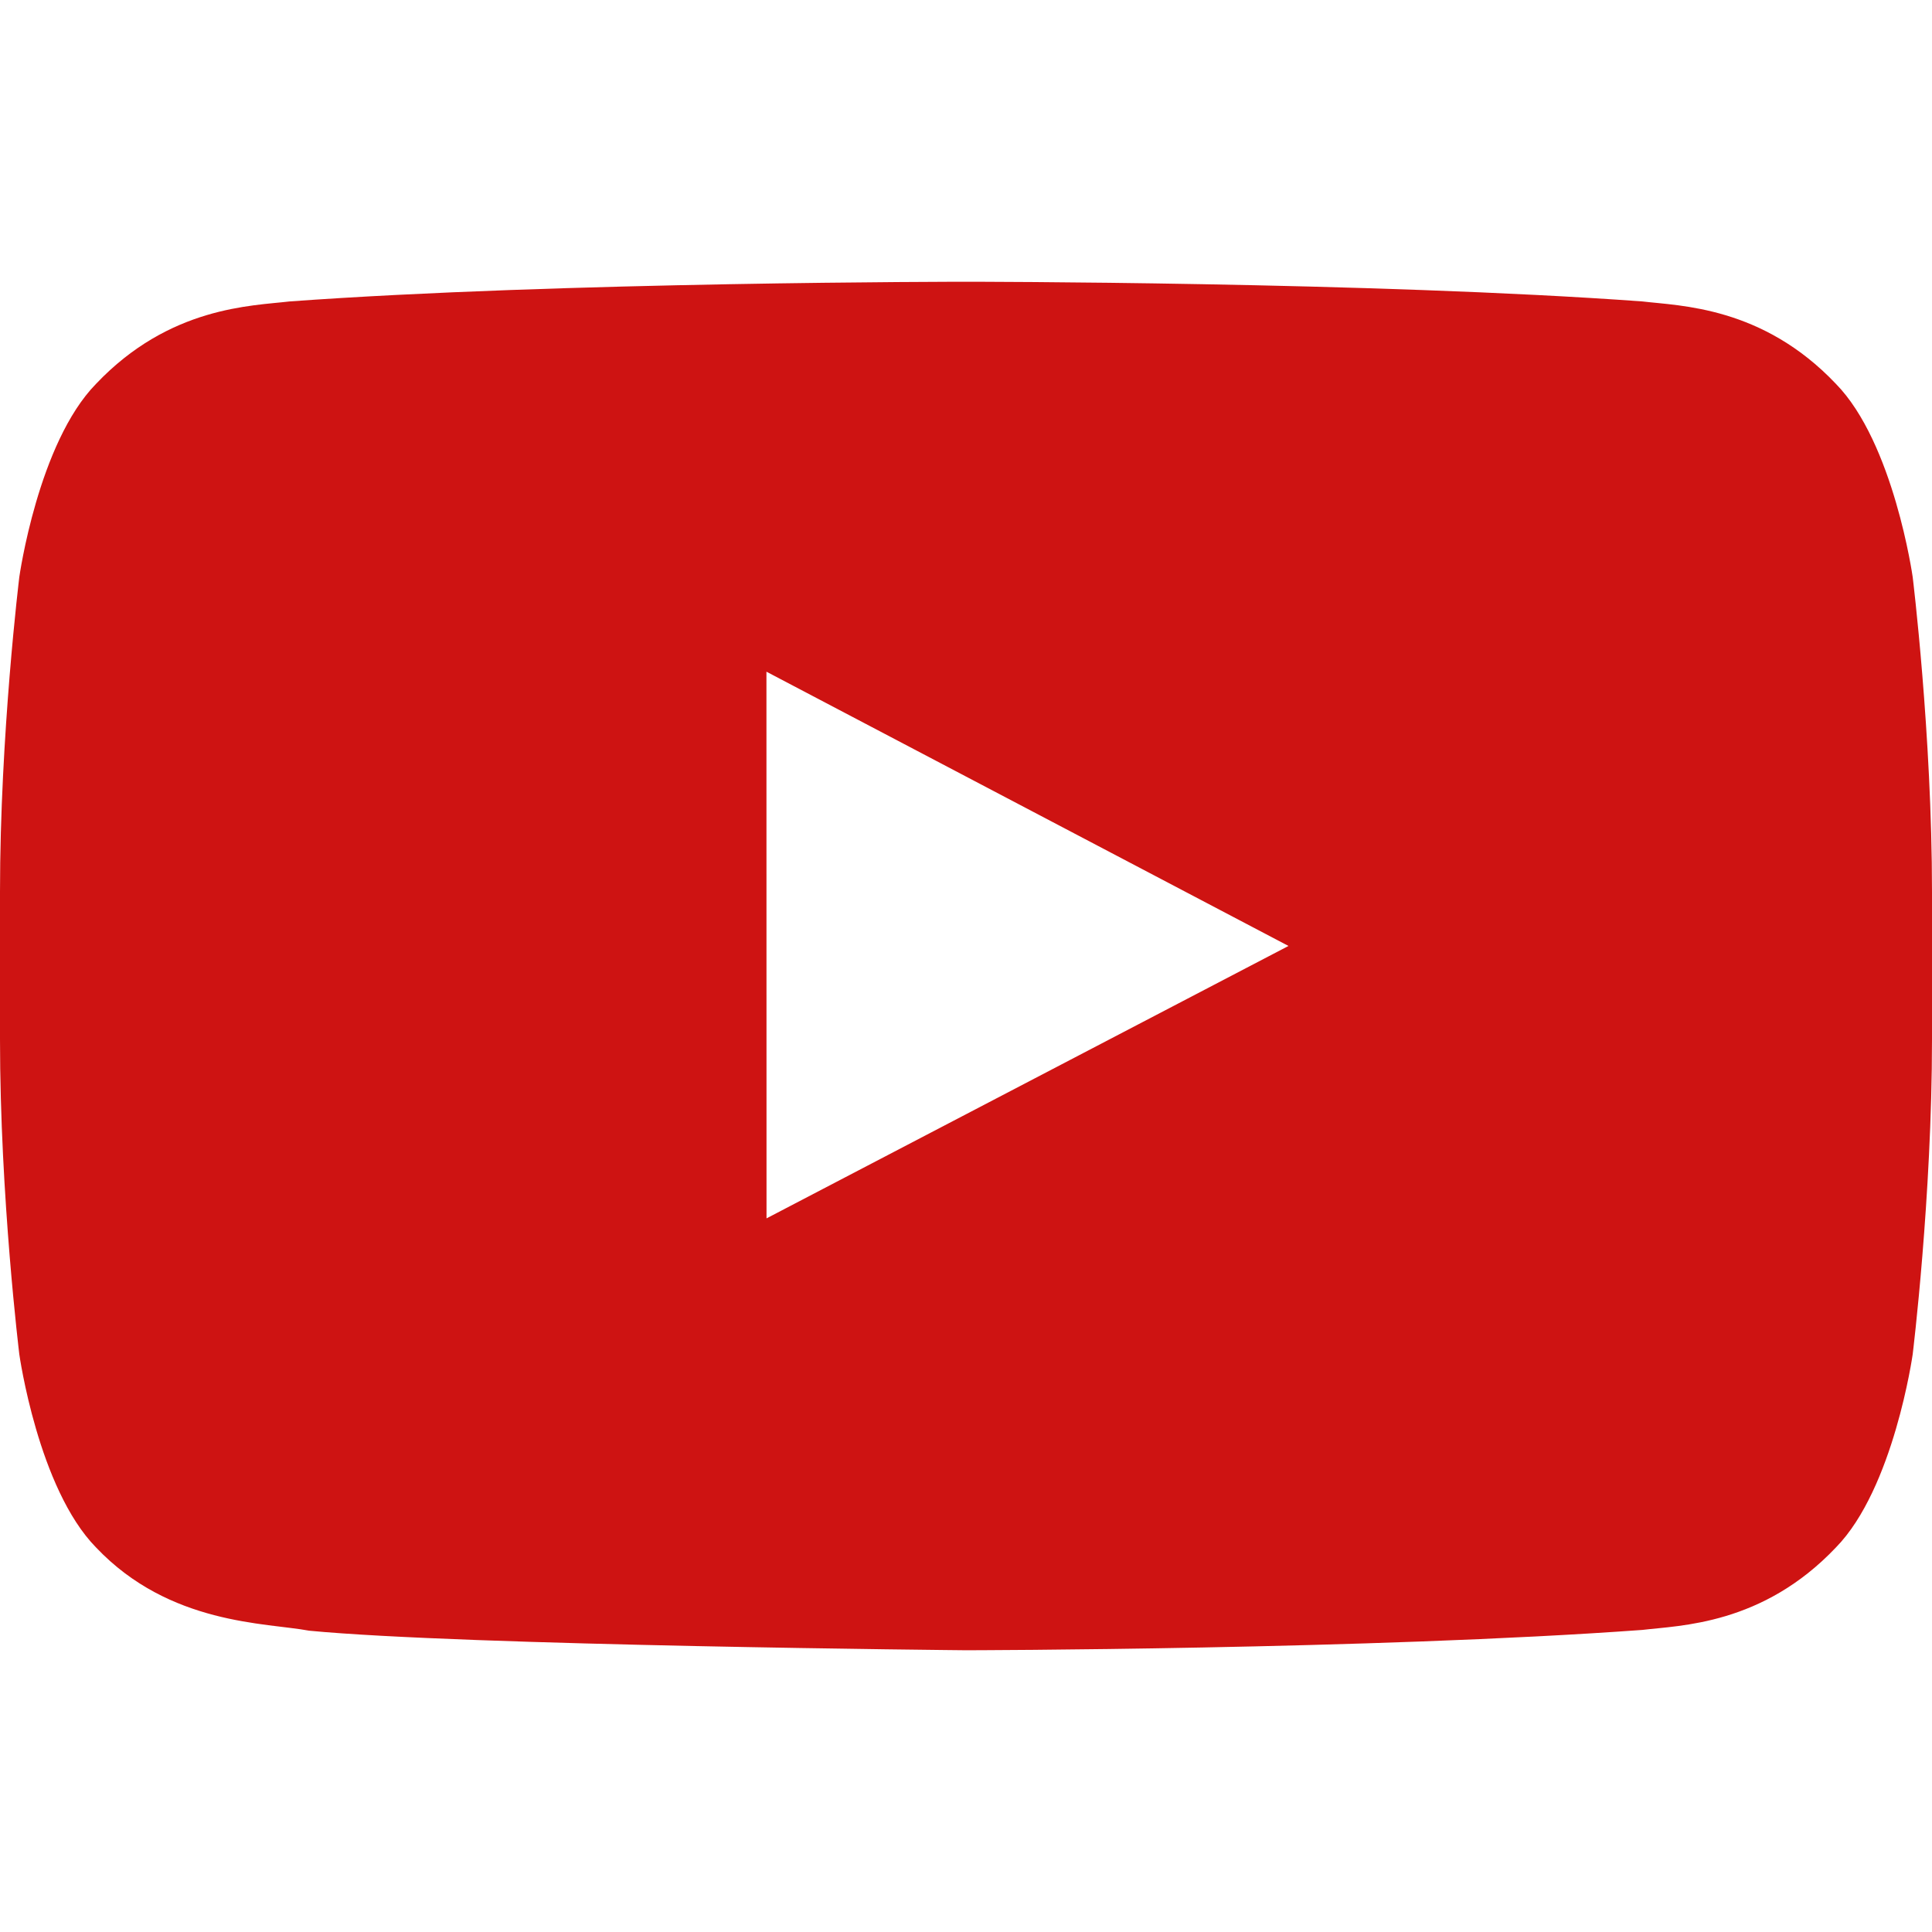
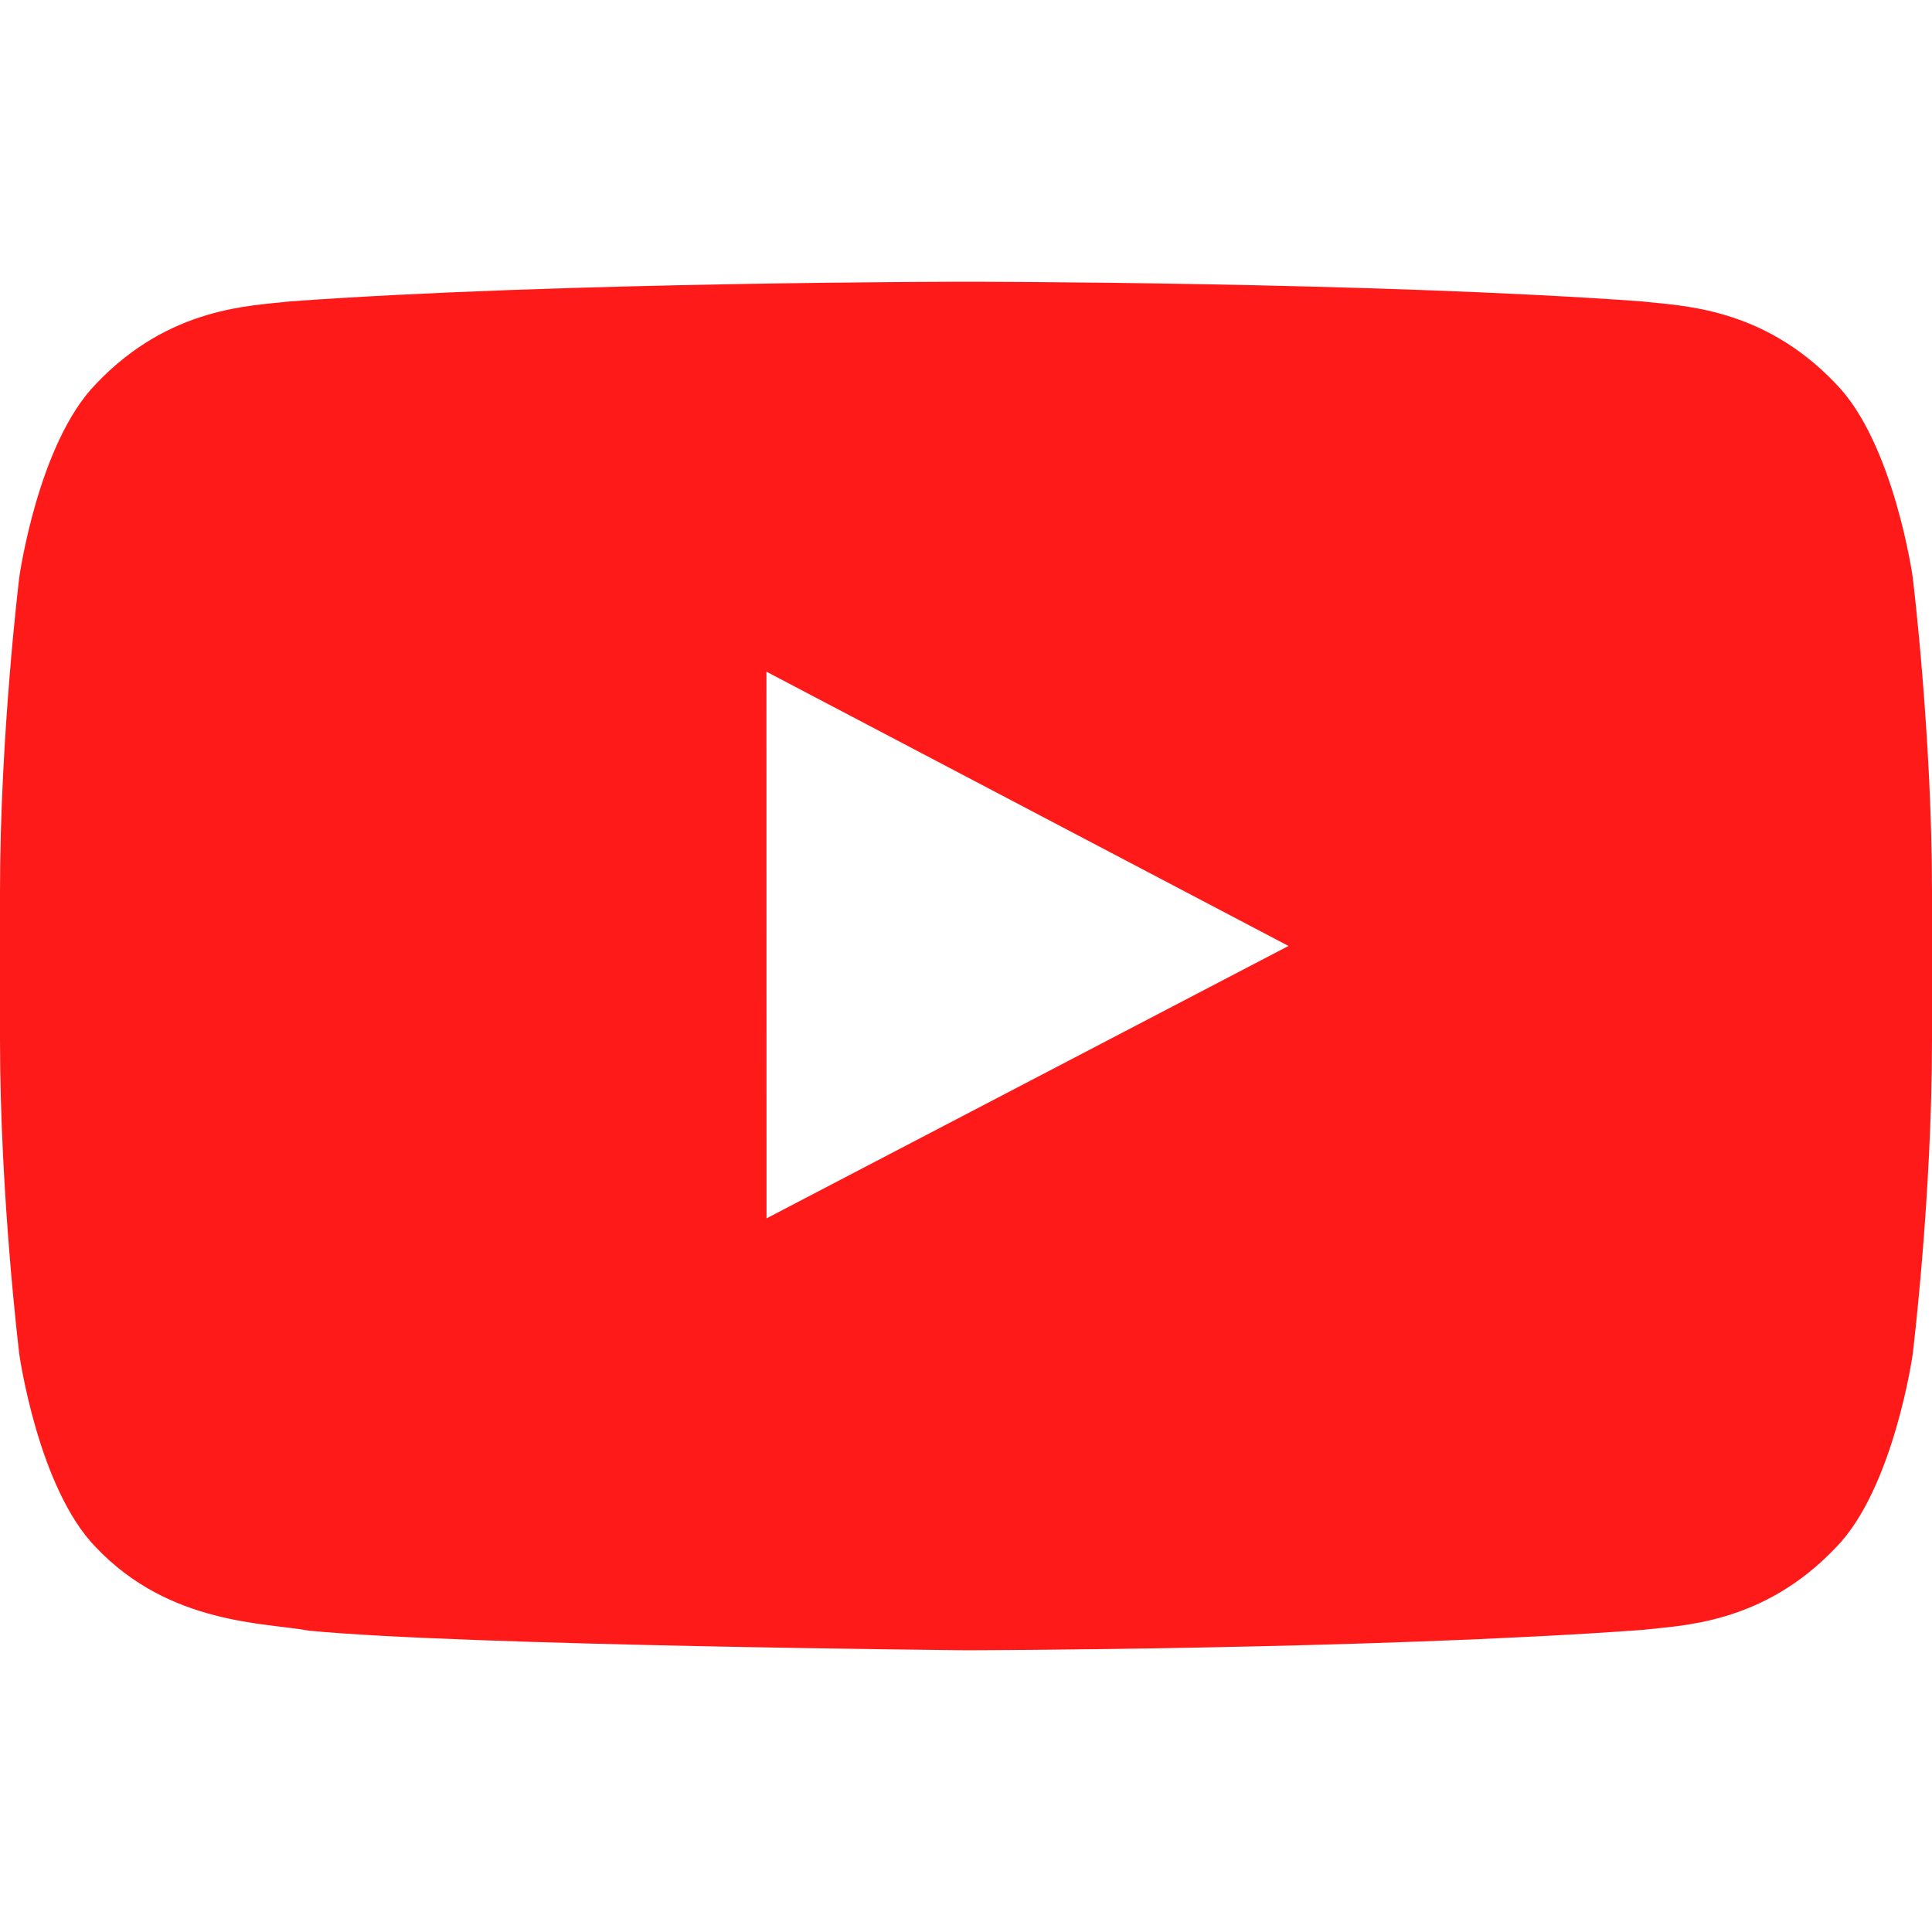
- <svg xmlns="http://www.w3.org/2000/svg" width="800px" height="800px" viewBox="0 -7 48 48" version="1.1">
-   <defs>
- 
- </defs>
-   <g id="Icons" stroke="none" stroke-width="1" fill="none" fill-rule="evenodd">
-     <g id="Color-" transform="translate(-200, -368)" fill="#CE1312">
-       <path d="M219.044,391.27 L219.042,377.688 L232.012,384.502 L219.044,391.27 Z M247.52,375.334 C247.52,375.334 247.05,372.003 245.612,370.536 C243.786,368.61 241.74,368.601 240.803,368.489 C234.086,368 224.011,368 224.011,368 L223.989,368 C223.989,368 213.914,368 207.197,368.489 C206.258,368.601 204.214,368.61 202.387,370.536 C200.948,372.003 200.48,375.334 200.48,375.334 C200.48,375.334 200,379.247 200,383.158 L200,386.826 C200,390.738 200.48,394.649 200.48,394.649 C200.48,394.649 200.948,397.98 202.387,399.447 C204.214,401.373 206.612,401.313 207.68,401.514 C211.52,401.885 224,402 224,402 C224,402 234.086,401.985 240.803,401.495 C241.74,401.382 243.786,401.373 245.612,399.447 C247.05,397.98 247.52,394.649 247.52,394.649 C247.52,394.649 248,390.738 248,386.826 L248,383.158 C248,379.247 247.52,375.334 247.52,375.334 L247.52,375.334 Z" id="Youtube">
- 
- </path>
+ <svg xmlns="http://www.w3.org/2000/svg" width="800px" height="800px" viewBox="0 -7 48 48" version="1.1" fill="#000000">
+   <g id="SVGRepo_bgCarrier" stroke-width="0" />
+   <g id="SVGRepo_tracerCarrier" stroke-linecap="round" stroke-linejoin="round" />
+   <g id="SVGRepo_iconCarrier">
+     <defs> </defs>
+     <g id="Icons" stroke="none" stroke-width="1" fill="none" fill-rule="evenodd">
+       <g id="Color-" transform="translate(-200, -368)" fill="#ff1a1a">
+         <path d="M219.044,391.27 L219.042,377.688 L232.012,384.502 L219.044,391.27 Z M247.52,375.334 C247.52,375.334 247.05,372.003 245.612,370.536 C243.786,368.61 241.74,368.601 240.803,368.489 C234.086,368 224.011,368 224.011,368 L223.989,368 C223.989,368 213.914,368 207.197,368.489 C206.258,368.601 204.214,368.61 202.387,370.536 C200.948,372.003 200.48,375.334 200.48,375.334 C200.48,375.334 200,379.247 200,383.158 L200,386.826 C200,390.738 200.48,394.649 200.48,394.649 C200.48,394.649 200.948,397.98 202.387,399.447 C204.214,401.373 206.612,401.313 207.68,401.514 C211.52,401.885 224,402 224,402 C224,402 234.086,401.985 240.803,401.495 C241.74,401.382 243.786,401.373 245.612,399.447 C247.05,397.98 247.52,394.649 247.52,394.649 C247.52,394.649 248,390.738 248,386.826 L248,383.158 C248,379.247 247.52,375.334 247.52,375.334 L247.52,375.334 Z" id="Youtube"> </path>
+       </g>
    </g>
  </g>
</svg>
